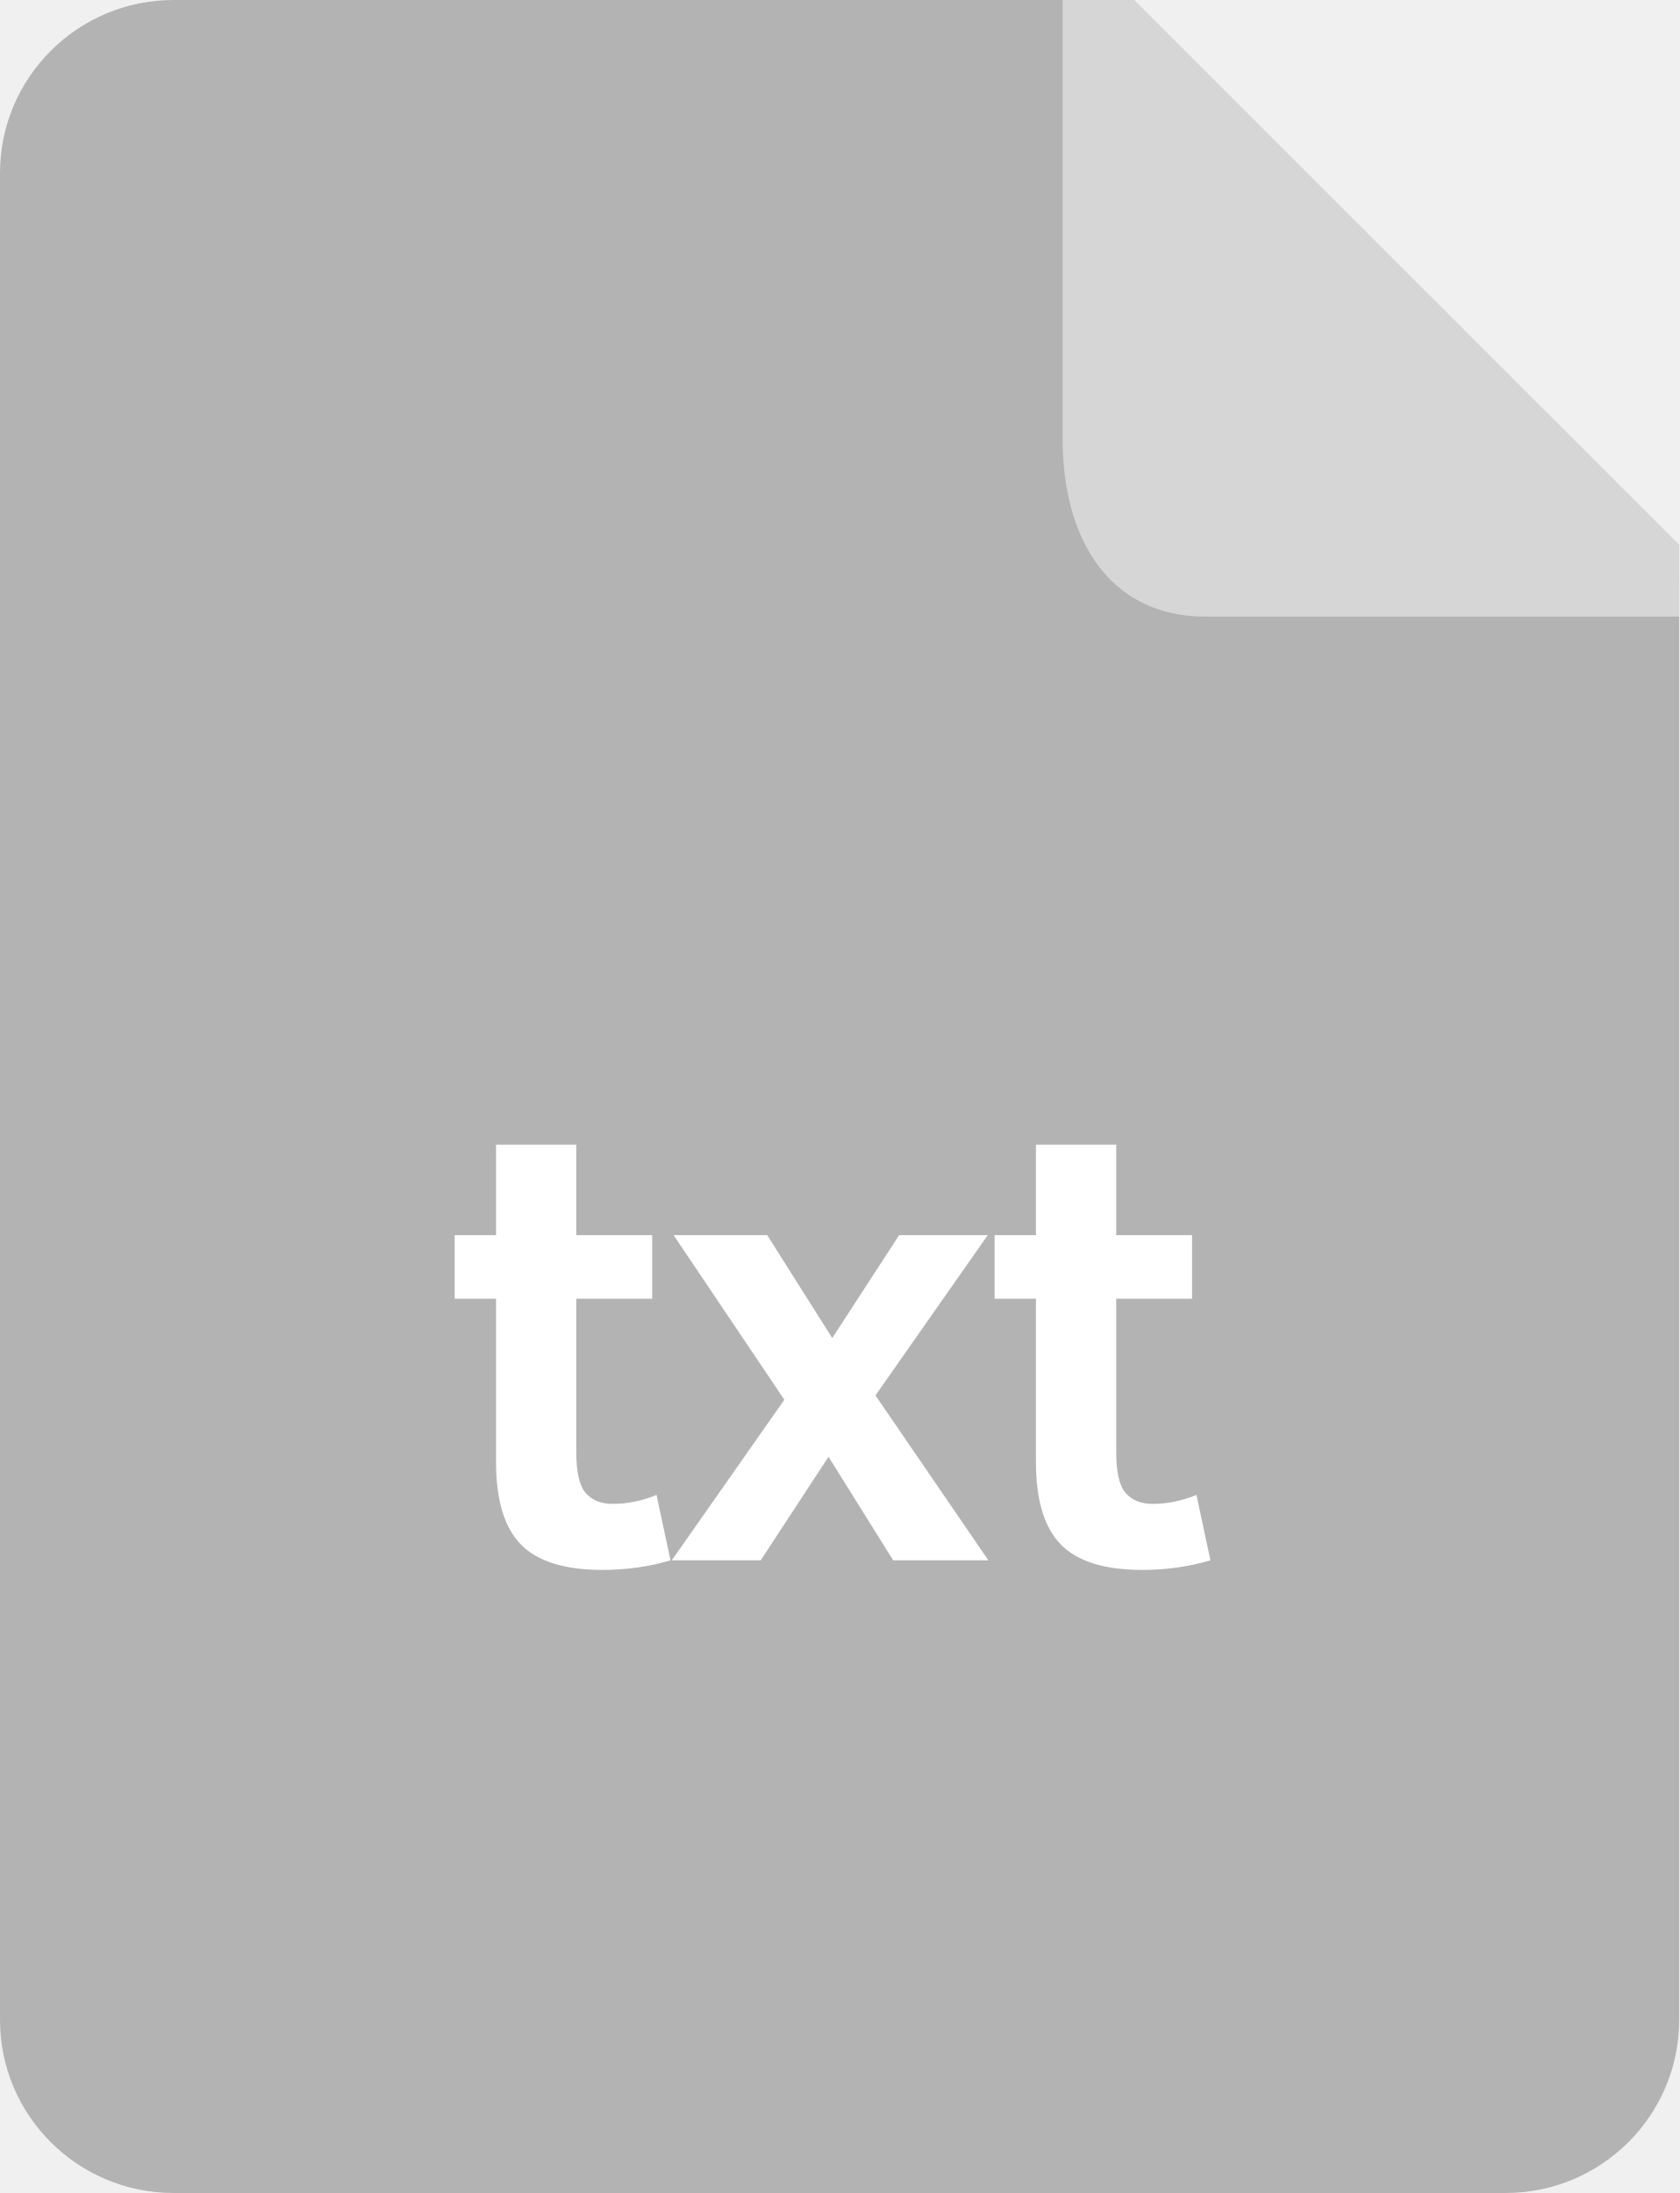
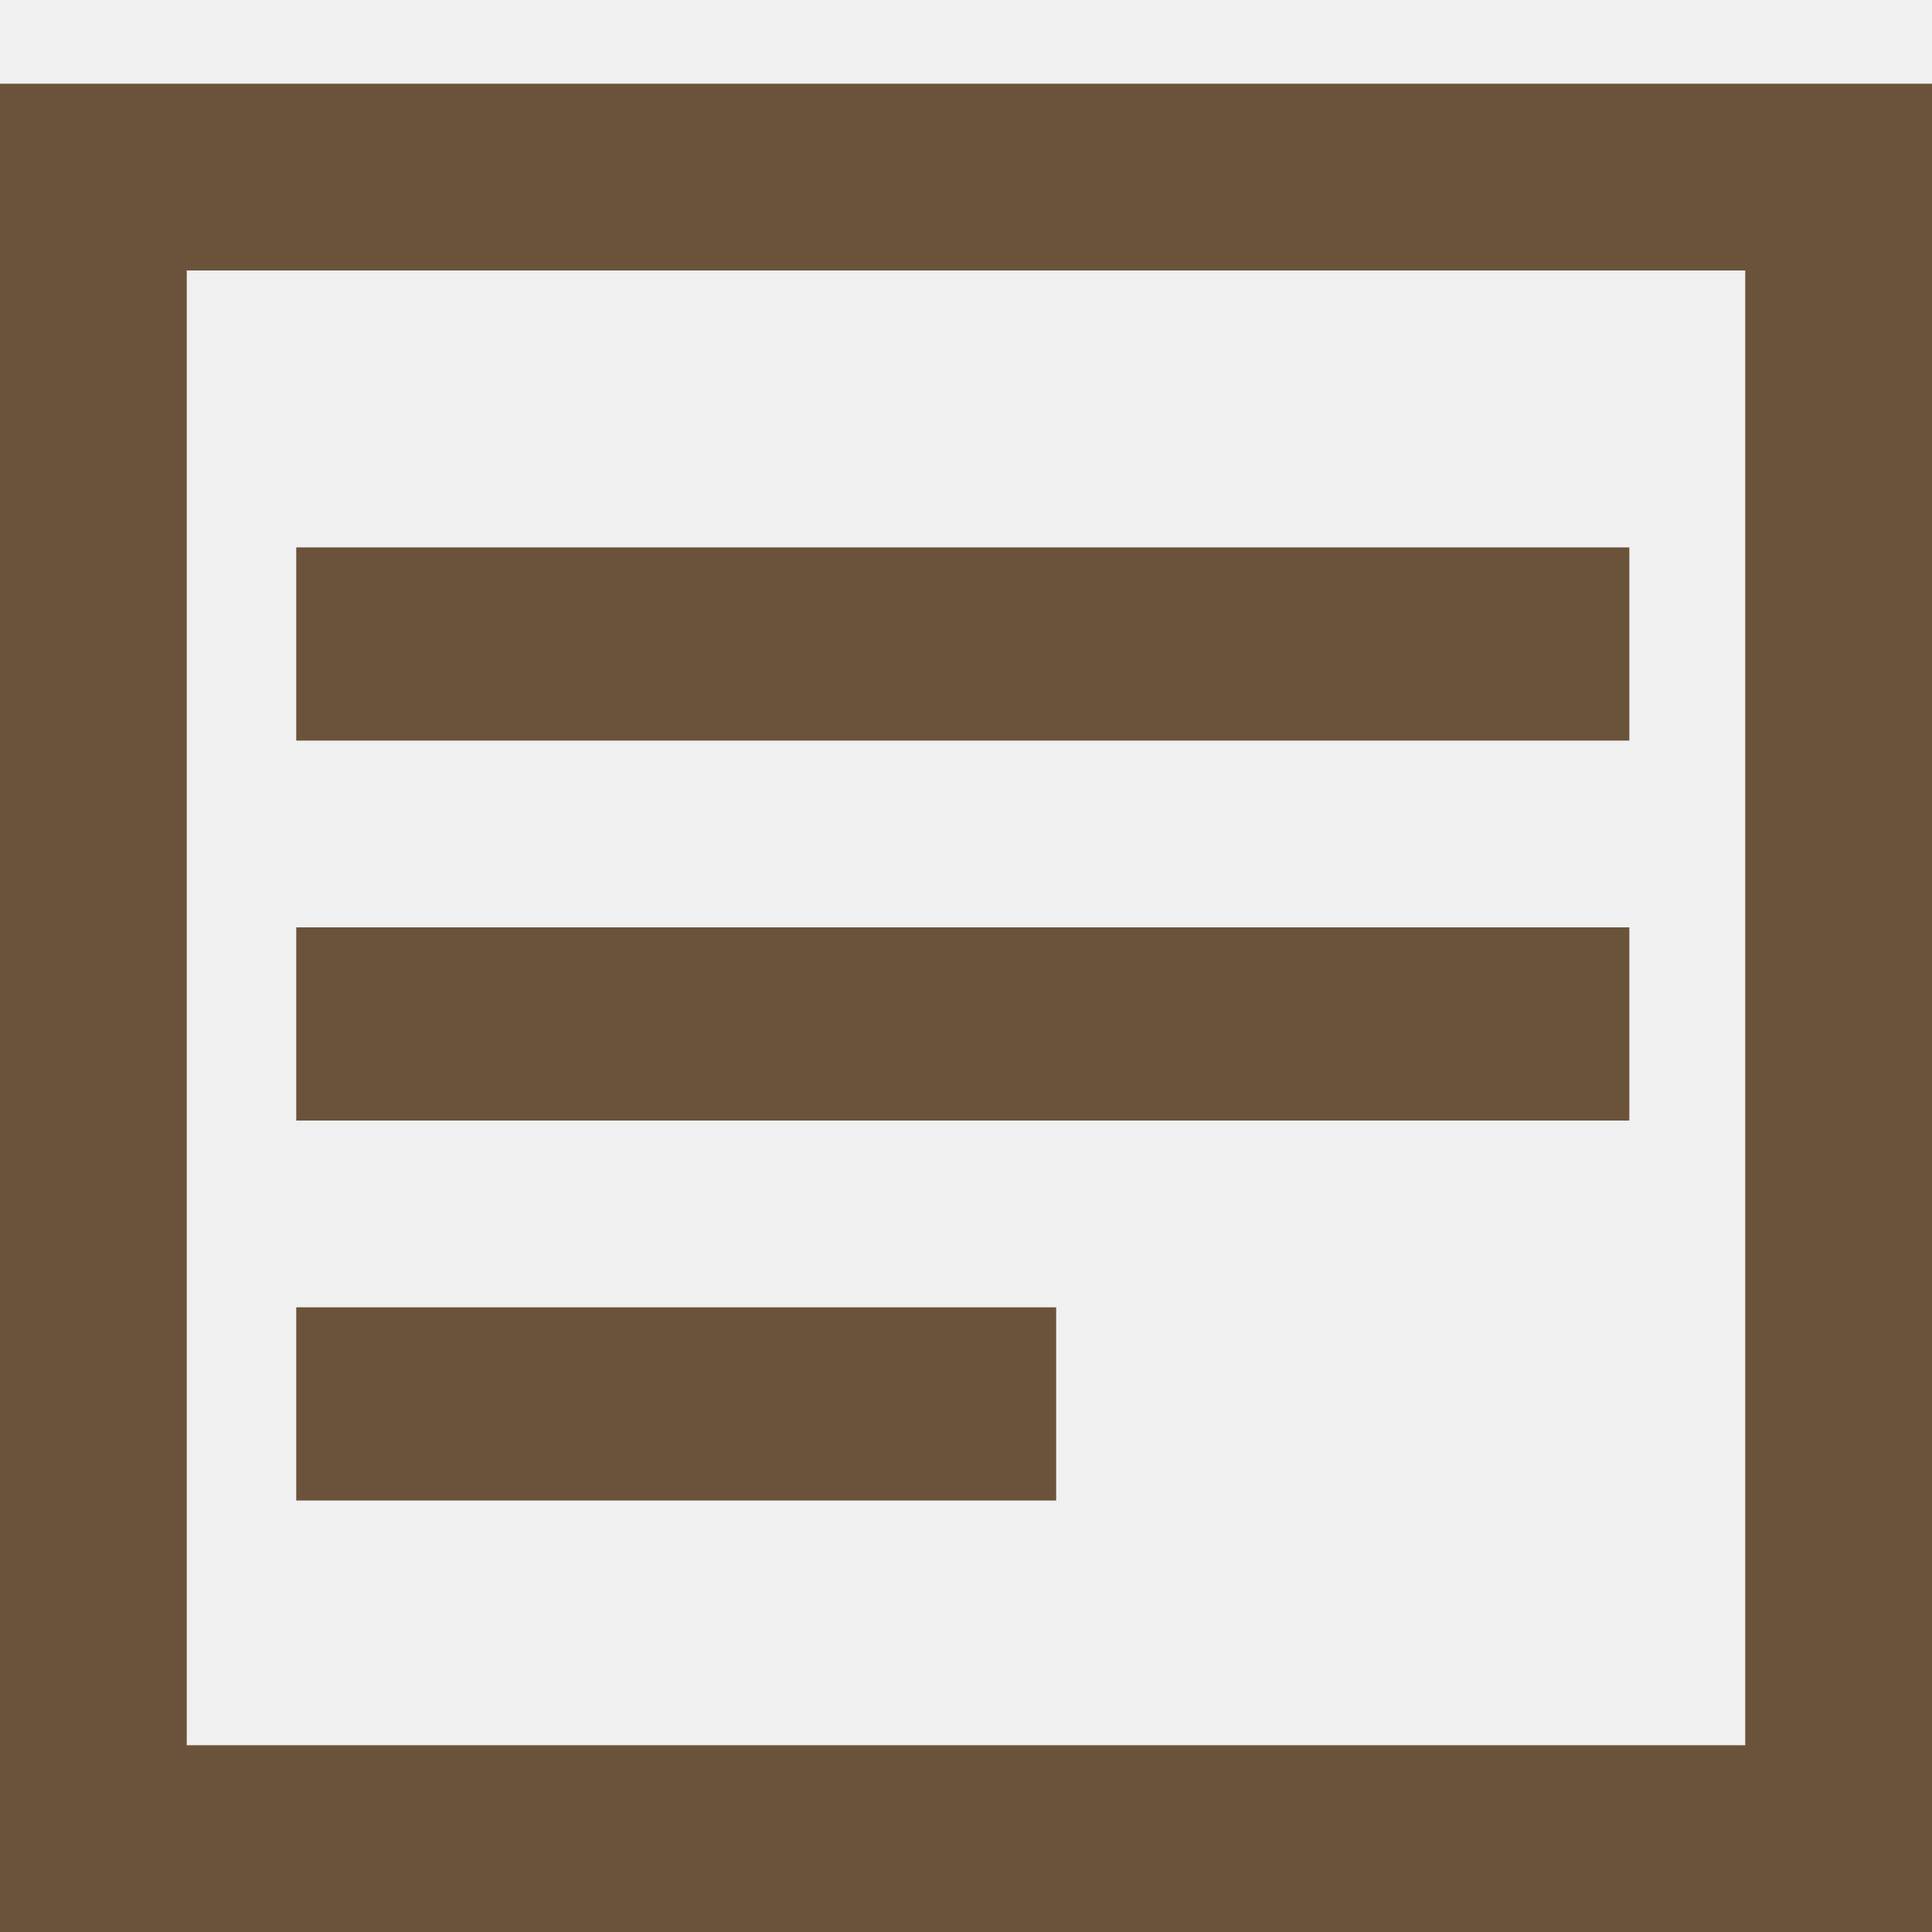
- <svg xmlns="http://www.w3.org/2000/svg" height="64" preserveAspectRatio="xMidYMid" viewBox="0 0 49 64" width="49">
-   <defs>
-     <style>
-       .cls-1 {
-         fill: #b3b3b3;
-       }
- 
-       .cls-1, .cls-2, .cls-3 {
-         fill-rule: evenodd;
-       }
- 
-       .cls-2 {
-         fill: #fff;
-       }
- 
-       .cls-3 {
-         fill: #d6d6d6;
-       }
-     </style>
-   </defs>
-   <g>
-     <path class="cls-1" d="M49.000,16.842 L49.000,58.947 C49.000,61.738 46.730,64.000 43.931,64.000 L5.069,64.000 C2.269,64.000 -0.000,61.738 -0.000,58.947 L-0.000,5.053 C-0.000,2.262 2.269,-0.000 5.069,-0.000 L32.103,-0.000 L49.000,16.842 Z" />
-     <path class="cls-2" d="M32.849,43.573 C33.033,43.784 33.295,43.889 33.634,43.889 C34.063,43.889 34.490,43.802 34.913,43.627 L35.322,45.536 C34.692,45.723 34.030,45.816 33.334,45.816 C32.233,45.816 31.440,45.569 30.956,45.075 C30.472,44.580 30.230,43.778 30.230,42.668 L30.230,37.901 L29.023,37.901 L29.023,36.047 L30.230,36.047 L30.230,33.405 L32.572,33.405 L32.572,36.047 L34.786,36.047 L34.786,37.901 L32.572,37.901 L32.572,42.370 C32.572,42.961 32.664,43.362 32.849,43.573 ZM26.064,45.536 L24.177,42.514 L22.198,45.536 L19.603,45.536 L22.888,40.850 L19.657,36.047 L22.389,36.047 L24.286,39.050 L26.237,36.047 L28.823,36.047 L25.547,40.723 L28.841,45.536 L26.064,45.536 ZM15.201,45.075 C14.717,44.580 14.475,43.778 14.475,42.668 L14.475,37.901 L13.268,37.901 L13.268,36.047 L14.475,36.047 L14.475,33.405 L16.816,33.405 L16.816,36.047 L19.031,36.047 L19.031,37.901 L16.816,37.901 L16.816,42.370 C16.816,42.961 16.908,43.362 17.093,43.573 C17.278,43.784 17.539,43.889 17.878,43.889 C18.308,43.889 18.734,43.802 19.158,43.627 L19.566,45.536 C18.937,45.723 18.274,45.816 17.579,45.816 C16.477,45.816 15.685,45.569 15.201,45.075 Z" />
-     <path class="cls-3" d="M49.000,15.899 L49.000,17.995 L35.187,17.995 C32.327,17.995 31.008,15.675 31.008,12.814 L31.008,-0.000 L33.100,-0.000 L49.000,15.899 Z" />
-   </g>
+ <svg xmlns="http://www.w3.org/2000/svg" version="1.1" id="Layer_1" x="0px" y="0px" viewBox="0 0 30 30" enable-background="new 0 0 30 30" xml:space="preserve">
+   <path fill="#6B533B" d="M4.6,20.3h11.8v3H4.6V20.3 M4.6,14.4h20.7v3H4.6V14.4z M4.6,8.5h20.7v3H4.6V8.5z M30,30H0V1.3h30V30z   M2.9,27.1h24.2V4.2H2.9" />
</svg>
